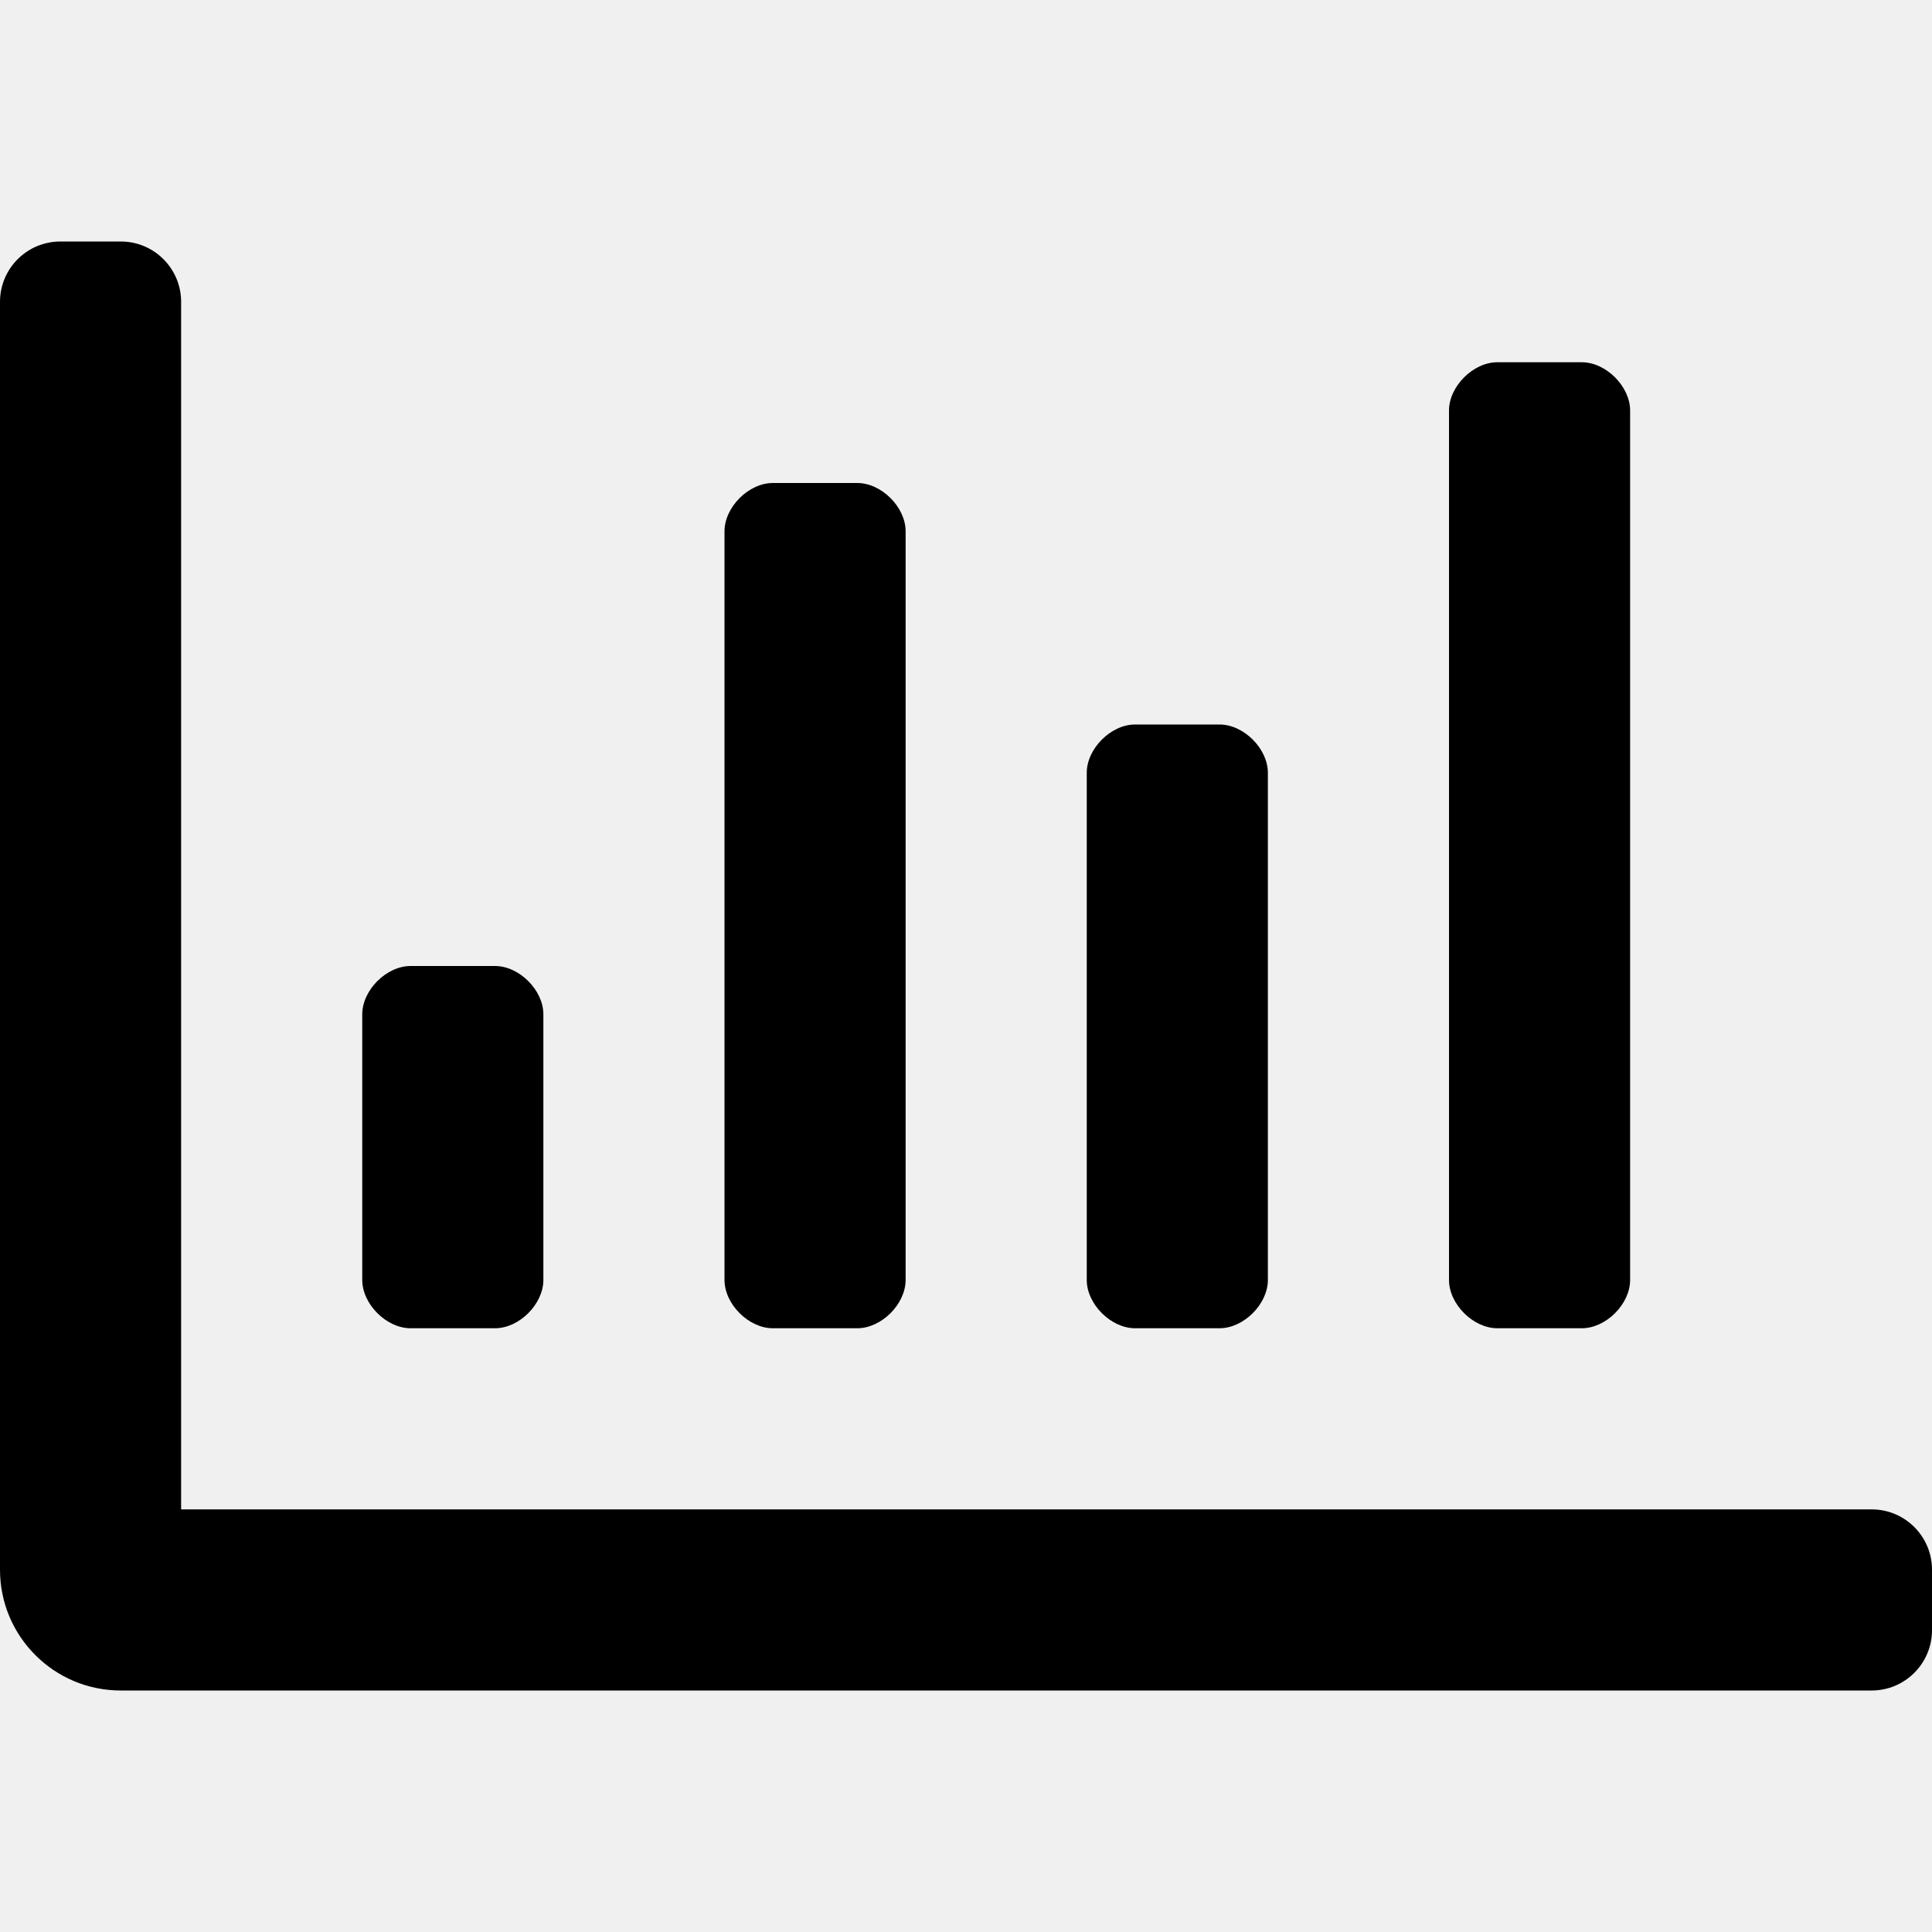
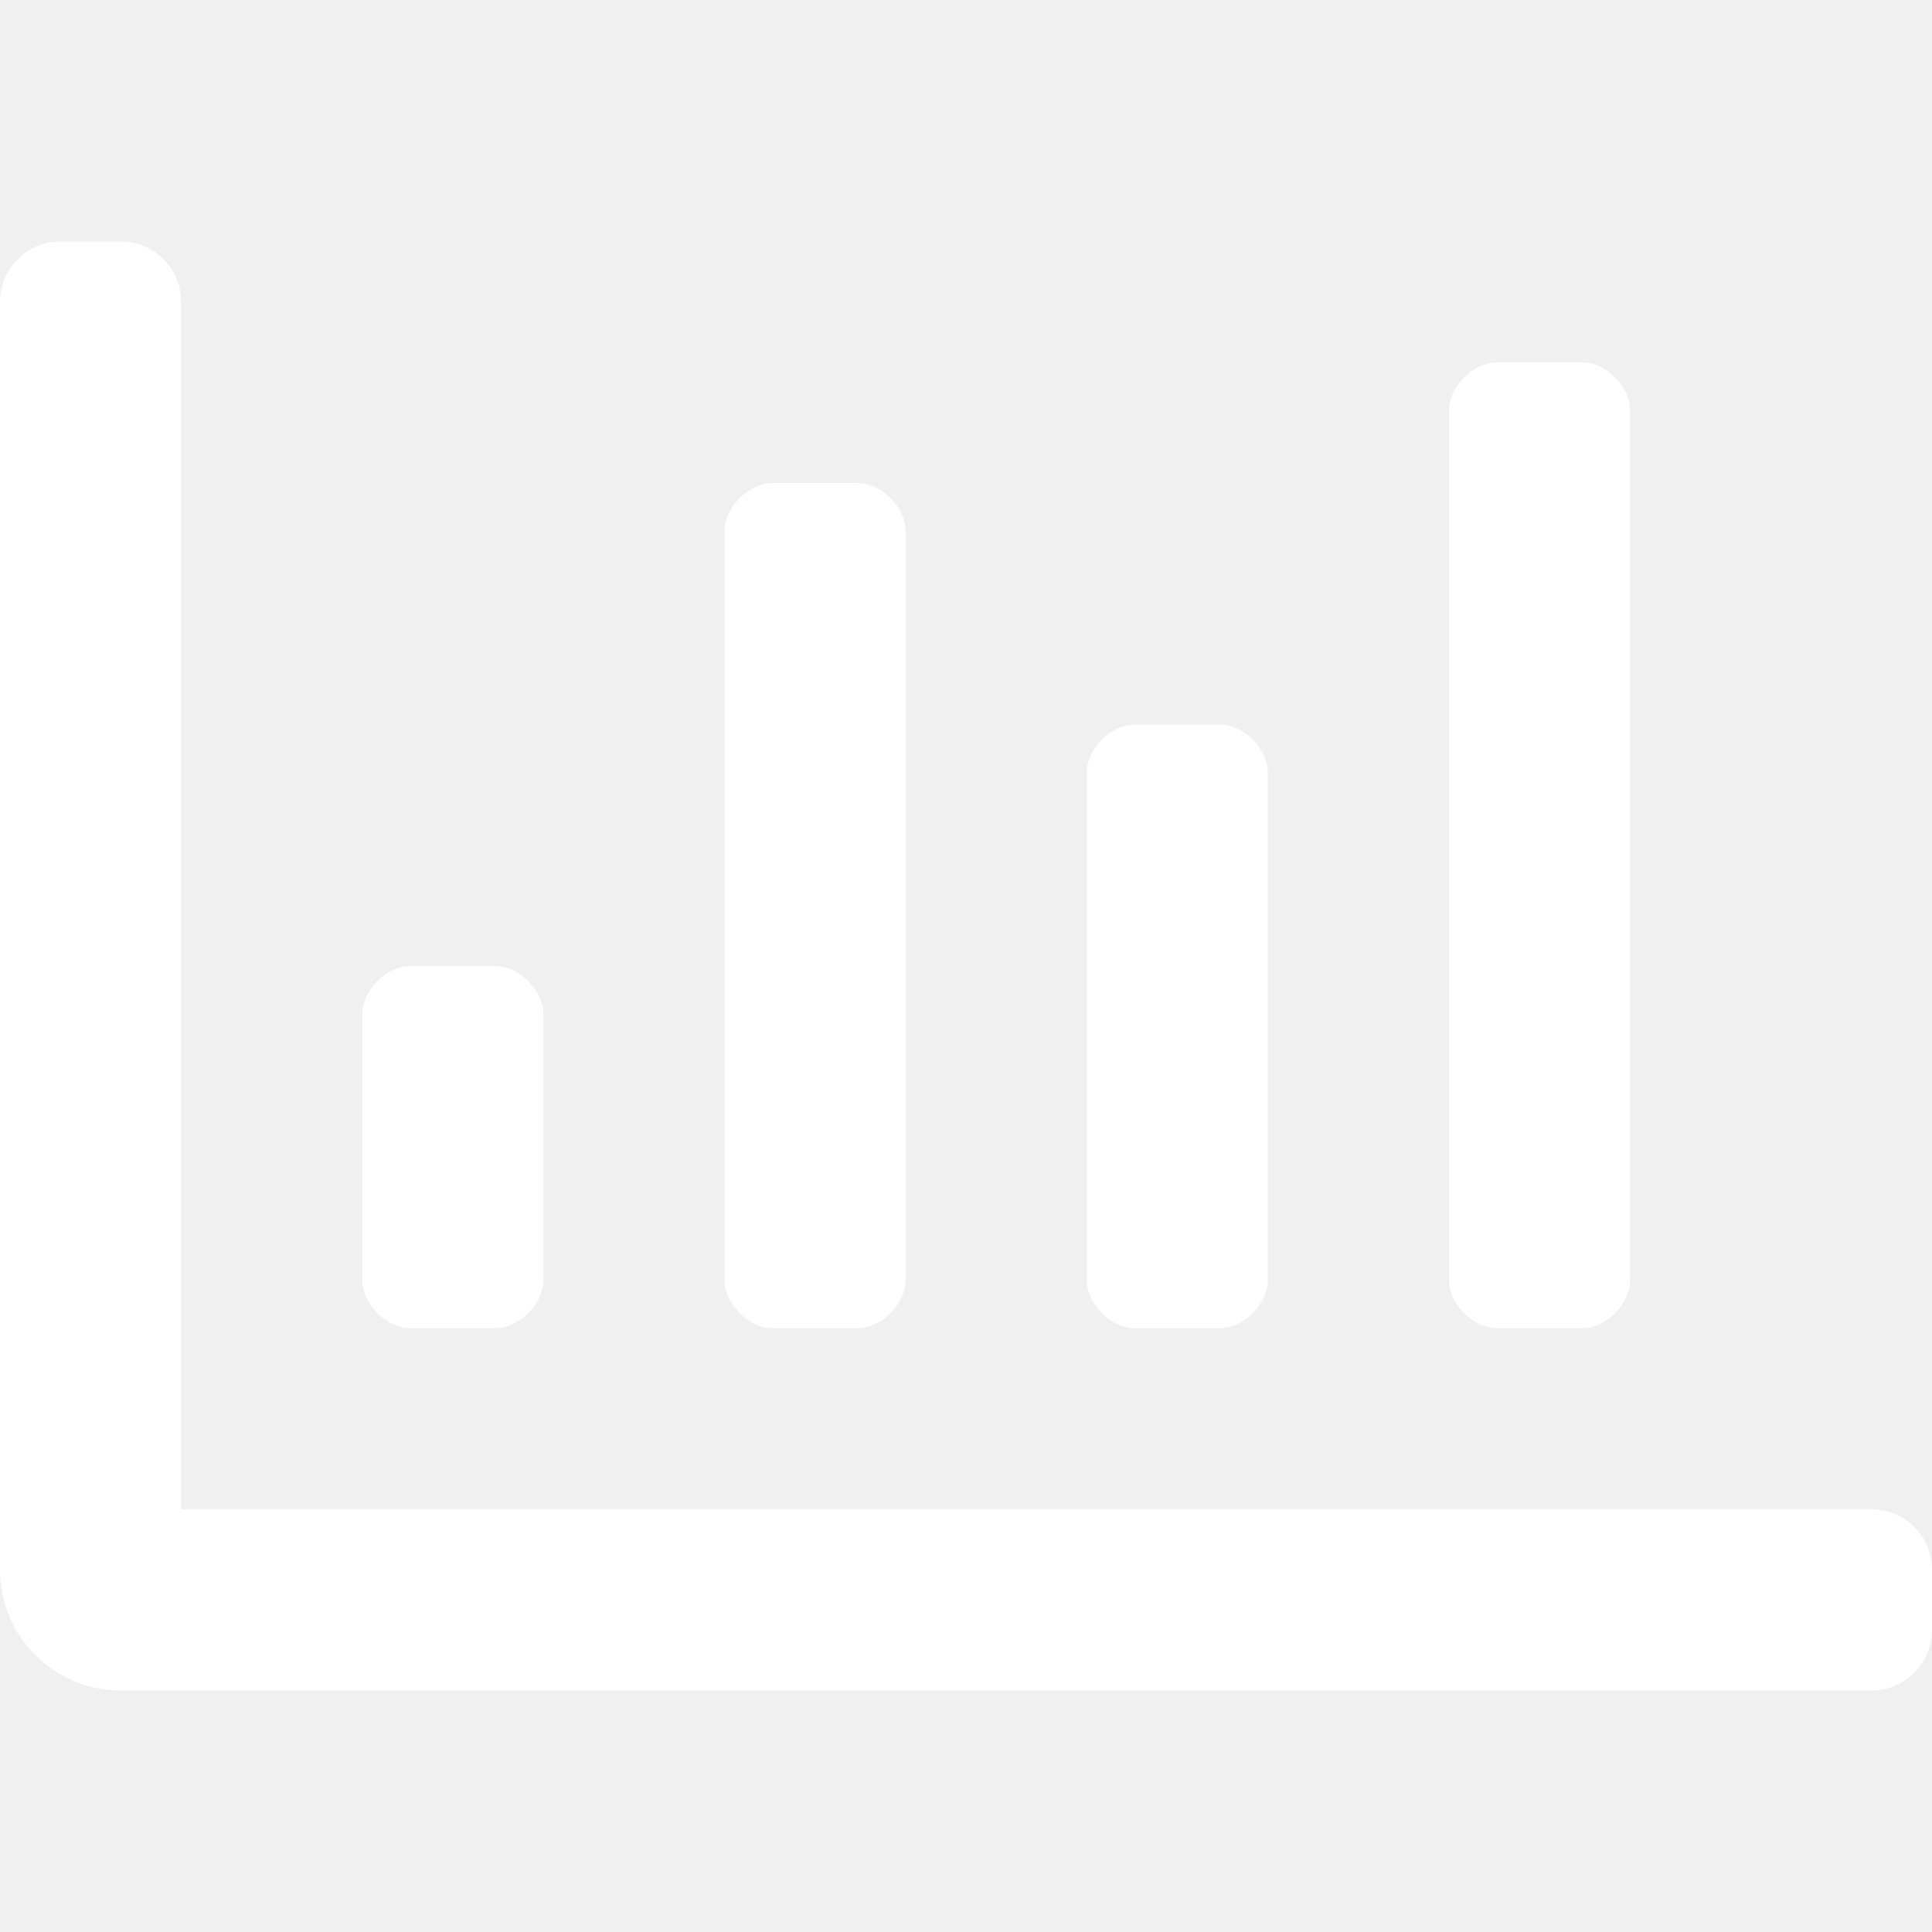
<svg xmlns="http://www.w3.org/2000/svg" aria-hidden="true" focusable="false" data-prefix="far" data-icon="chart-bar" class="svg-inline--fa fa-chart-bar fa-w-16" role="img" viewBox="0 0 512 512">
-   <path fill="currentColor" d="M396.8 352h22.4c6.4 0 12.8-6.4 12.8-12.8V108.8c0-6.4-6.4-12.8-12.8-12.8h-22.4c-6.4 0-12.8 6.4-12.8 12.8v230.4c0 6.4 6.4 12.8 12.8 12.8zm-192 0h22.4c6.4 0 12.8-6.4 12.8-12.8V140.8c0-6.4-6.4-12.8-12.8-12.8h-22.4c-6.4 0-12.8 6.4-12.8 12.8v198.4c0 6.4 6.4 12.8 12.8 12.8zm96 0h22.4c6.4 0 12.8-6.4 12.8-12.8V204.8c0-6.4-6.4-12.8-12.8-12.8h-22.4c-6.4 0-12.8 6.4-12.8 12.8v134.4c0 6.4 6.4 12.8 12.8 12.8zM496 400H48V80c0-8.84-7.16-16-16-16H16C7.16 64 0 71.16 0 80v336c0 17.67 14.33 32 32 32h464c8.84 0 16-7.16 16-16v-16c0-8.84-7.16-16-16-16zm-387.2-48h22.4c6.4 0 12.8-6.4 12.8-12.8v-70.4c0-6.4-6.4-12.8-12.8-12.8h-22.4c-6.4 0-12.8 6.4-12.8 12.8v70.4c0 6.4 6.4 12.8 12.8 12.8z" />
+   <path fill="white" d="M396.8 352h22.4c6.4 0 12.8-6.4 12.8-12.8V108.8c0-6.4-6.4-12.8-12.8-12.8h-22.4c-6.4 0-12.8 6.4-12.8 12.8v230.4c0 6.4 6.4 12.8 12.8 12.8zm-192 0h22.4c6.4 0 12.8-6.4 12.8-12.8V140.8c0-6.4-6.4-12.8-12.8-12.8h-22.4c-6.4 0-12.8 6.4-12.8 12.8v198.4c0 6.4 6.4 12.8 12.8 12.8zm96 0h22.4c6.4 0 12.8-6.4 12.8-12.8V204.8c0-6.4-6.4-12.8-12.8-12.8h-22.4c-6.4 0-12.8 6.4-12.8 12.8v134.4c0 6.4 6.4 12.8 12.8 12.8zM496 400H48V80c0-8.84-7.16-16-16-16H16C7.16 64 0 71.16 0 80v336c0 17.67 14.33 32 32 32h464c8.84 0 16-7.16 16-16v-16c0-8.84-7.16-16-16-16zm-387.2-48h22.4c6.4 0 12.8-6.4 12.8-12.8v-70.4c0-6.4-6.4-12.8-12.8-12.8h-22.4c-6.4 0-12.8 6.4-12.8 12.8v70.4c0 6.4 6.4 12.8 12.8 12.8z" />
</svg>
